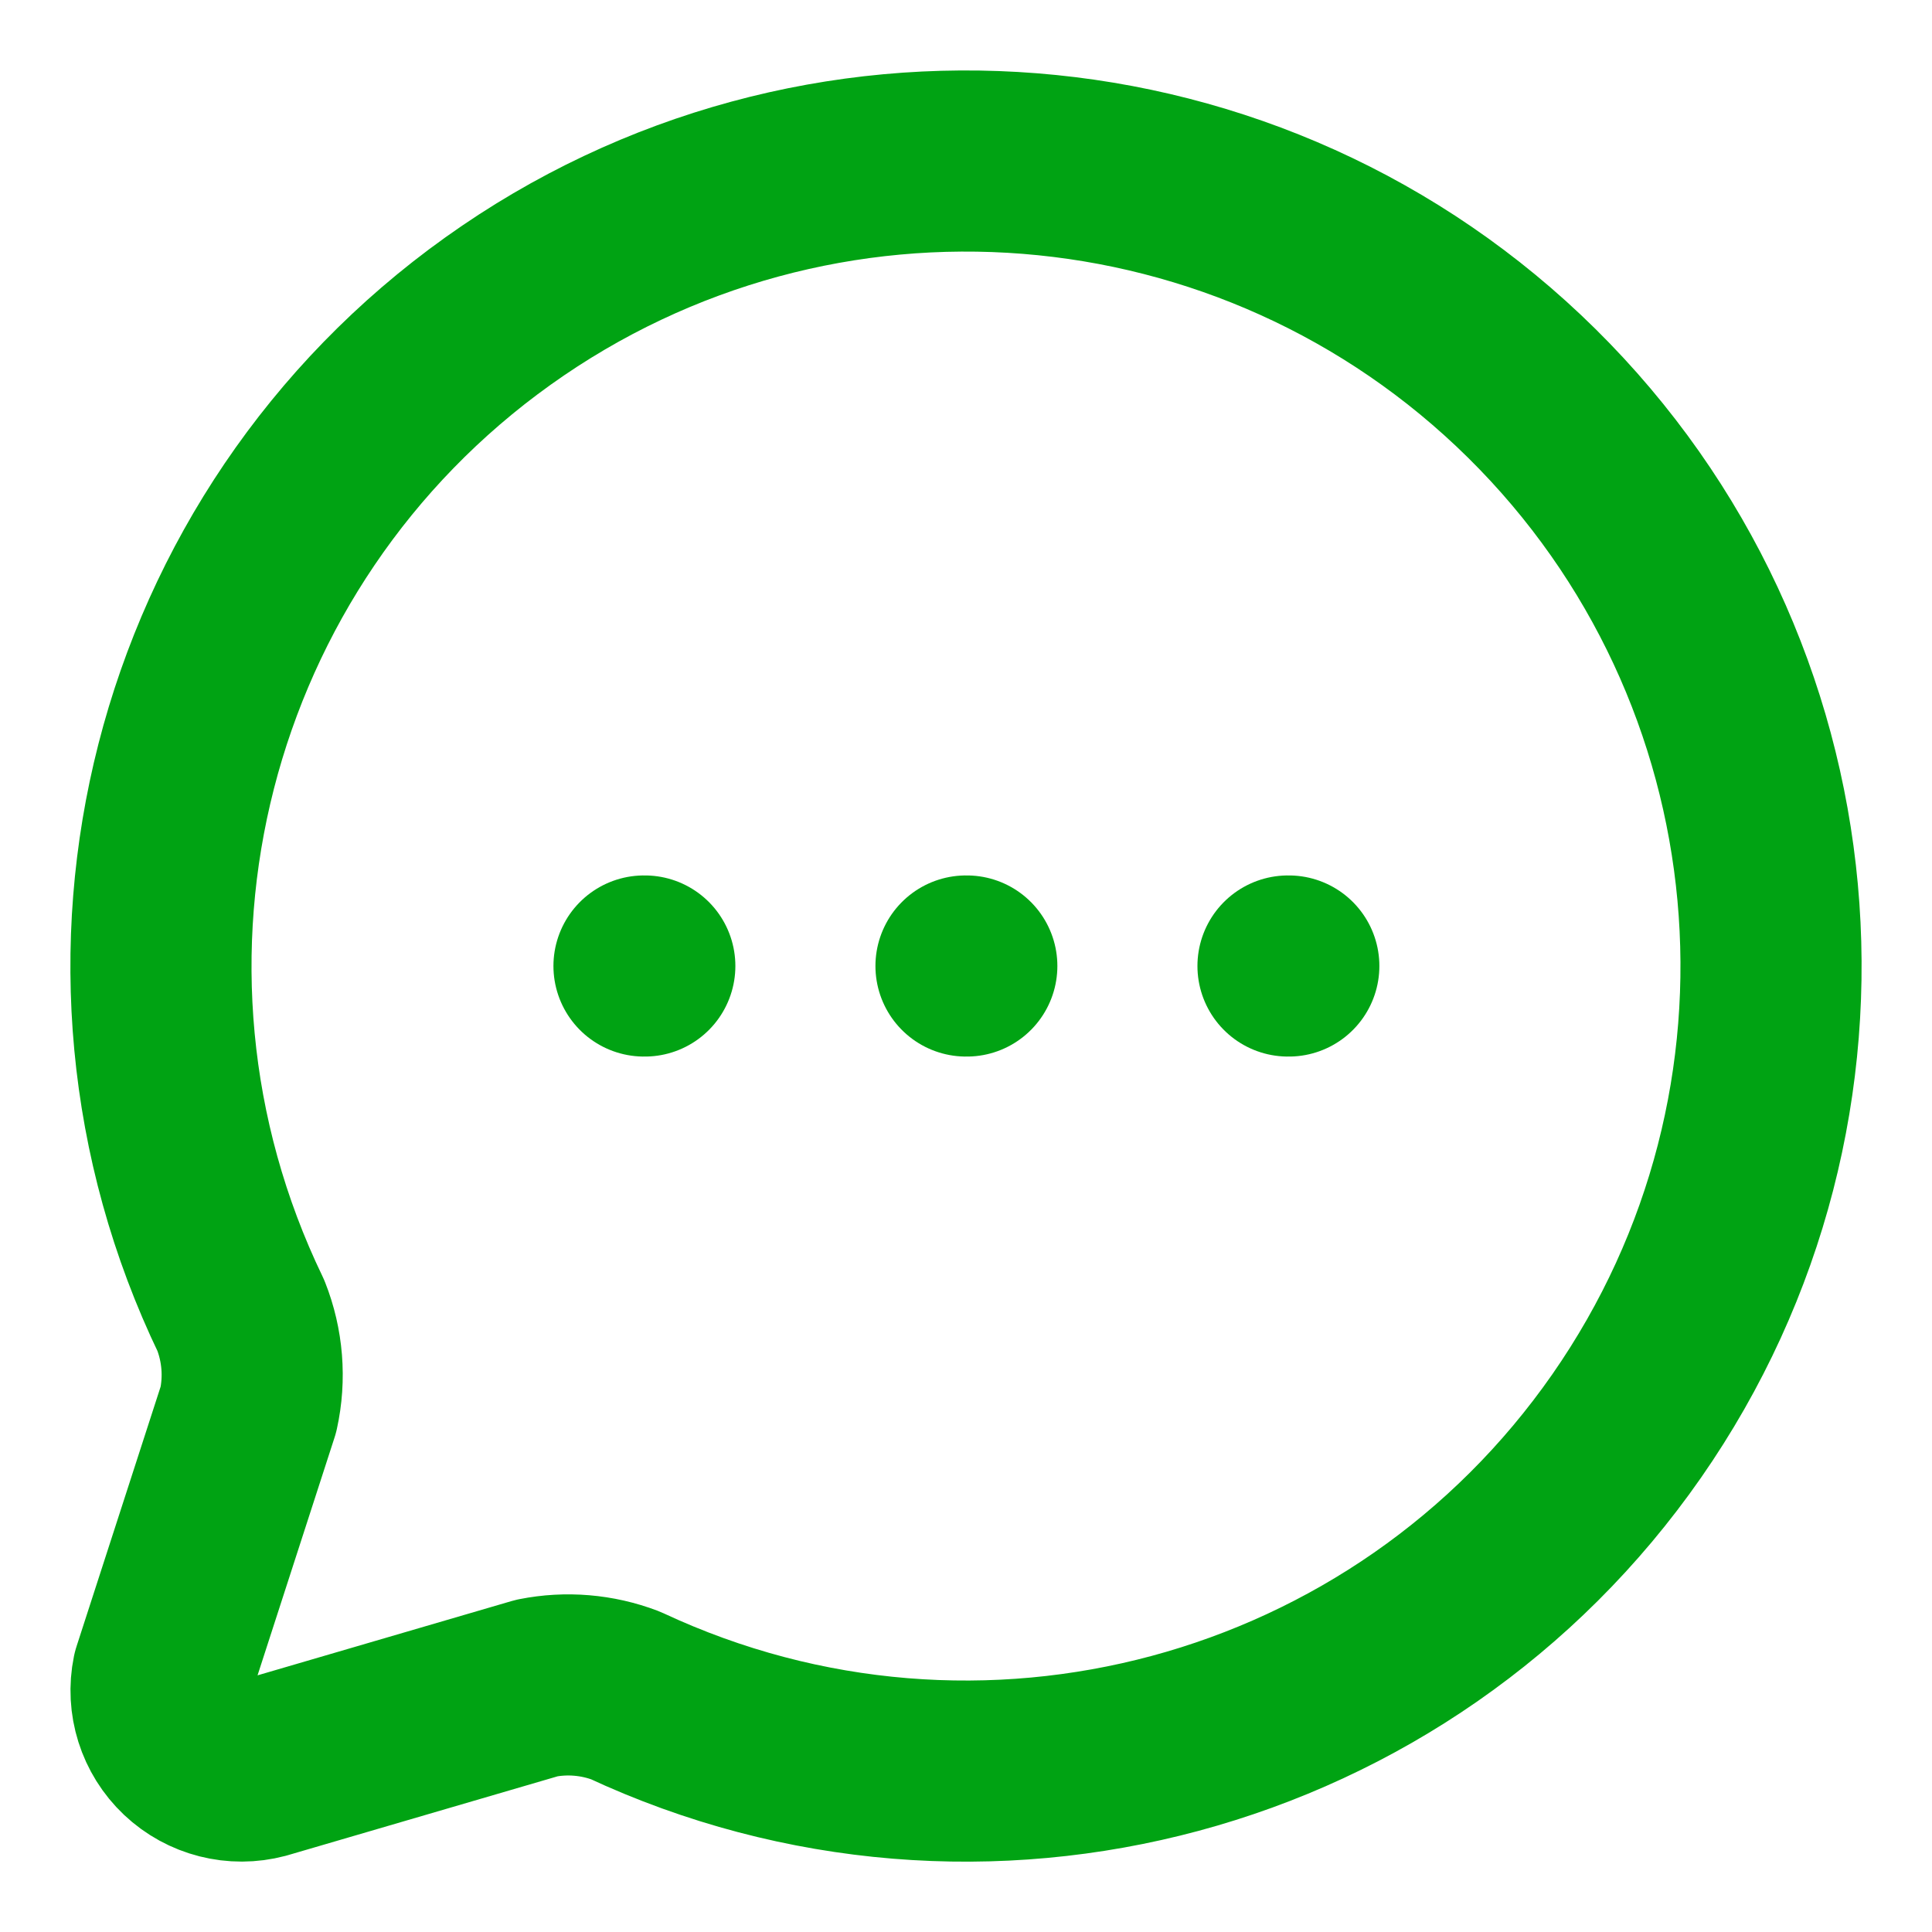
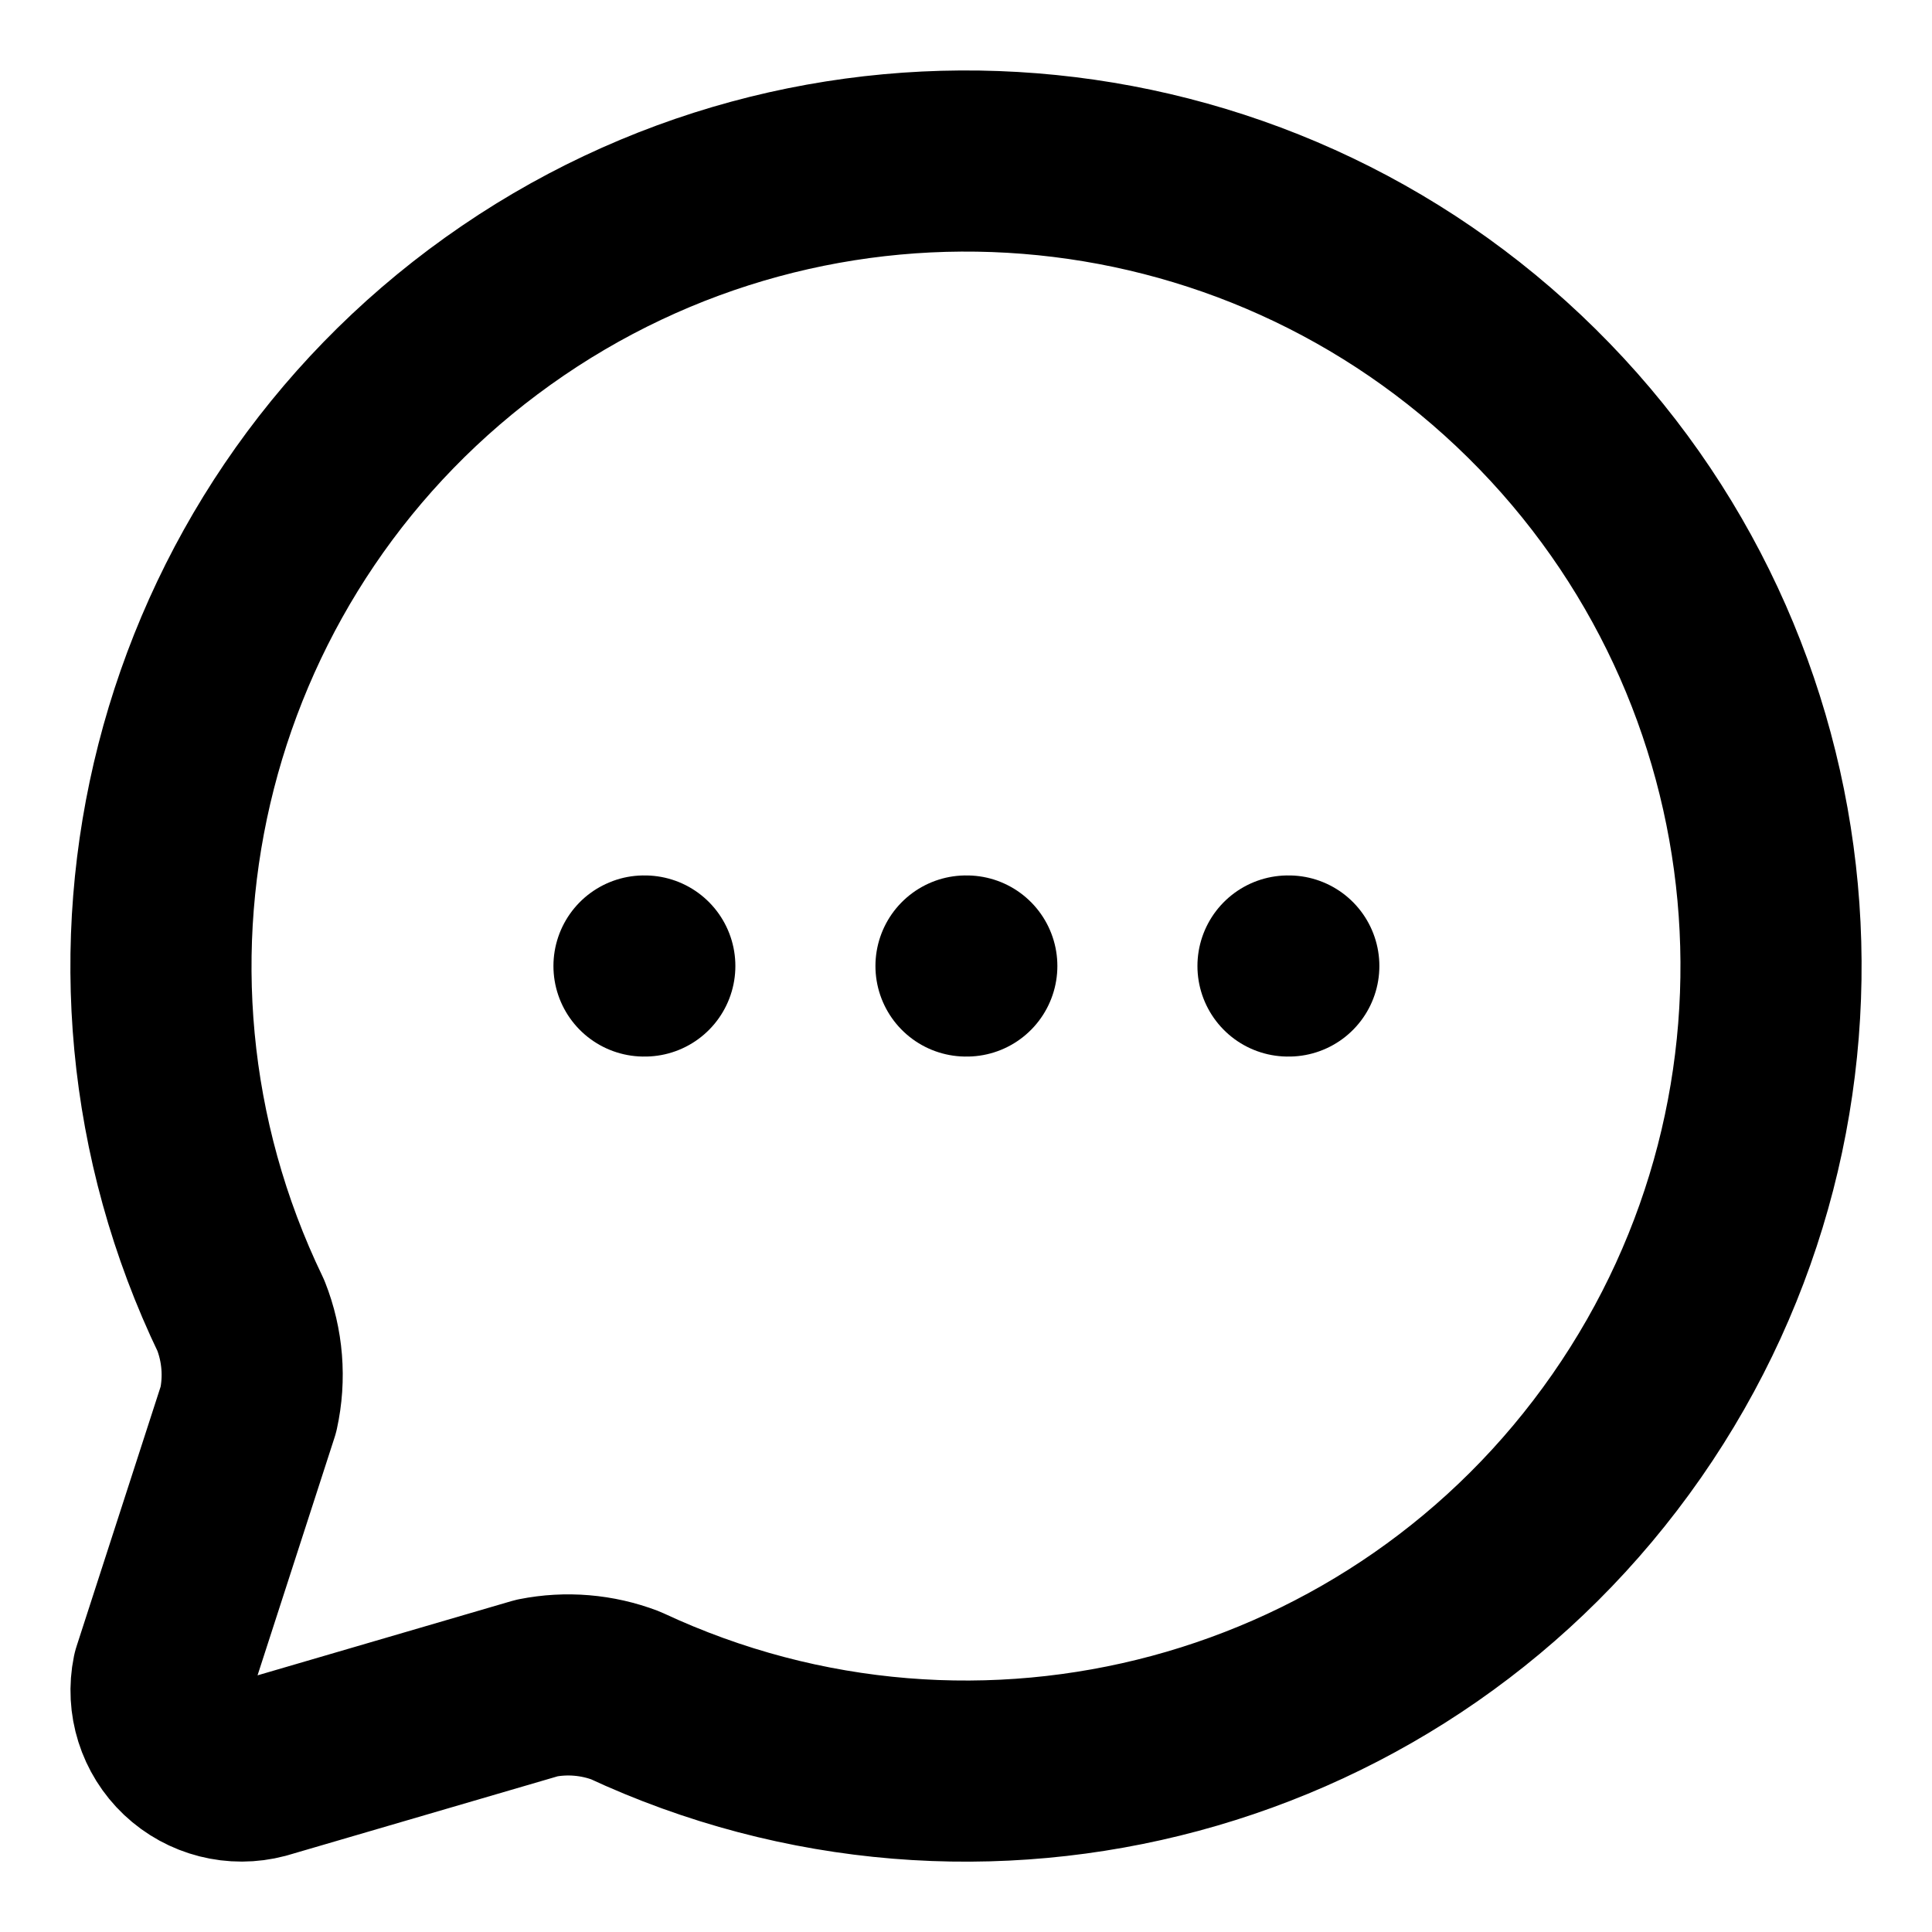
- <svg xmlns="http://www.w3.org/2000/svg" width="32" height="32" viewBox="0 0 24 24" fill="none" stroke="#00a313" stroke-width="2.25" stroke-linecap="round" stroke-linejoin="round" class="lucide lucide-message-circle-more-icon lucide-message-circle-more">
+ <svg xmlns="http://www.w3.org/2000/svg" width="32" height="32" viewBox="0 0 24 24" fill="none" stroke="currentColor" stroke-width="2.25" stroke-linecap="round" stroke-linejoin="round" class="lucide lucide-message-circle-more-icon lucide-message-circle-more">
  <path d="M2.992 16.342a2 2 0 0 1 .094 1.167l-1.065 3.29a1 1 0 0 0 1.236 1.168l3.413-.998a2 2 0 0 1 1.099.092 10 10 0 1 0-4.777-4.719" />
  <path d="M8 12h.01" />
  <path d="M12 12h.01" />
  <path d="M16 12h.01" />
</svg>
